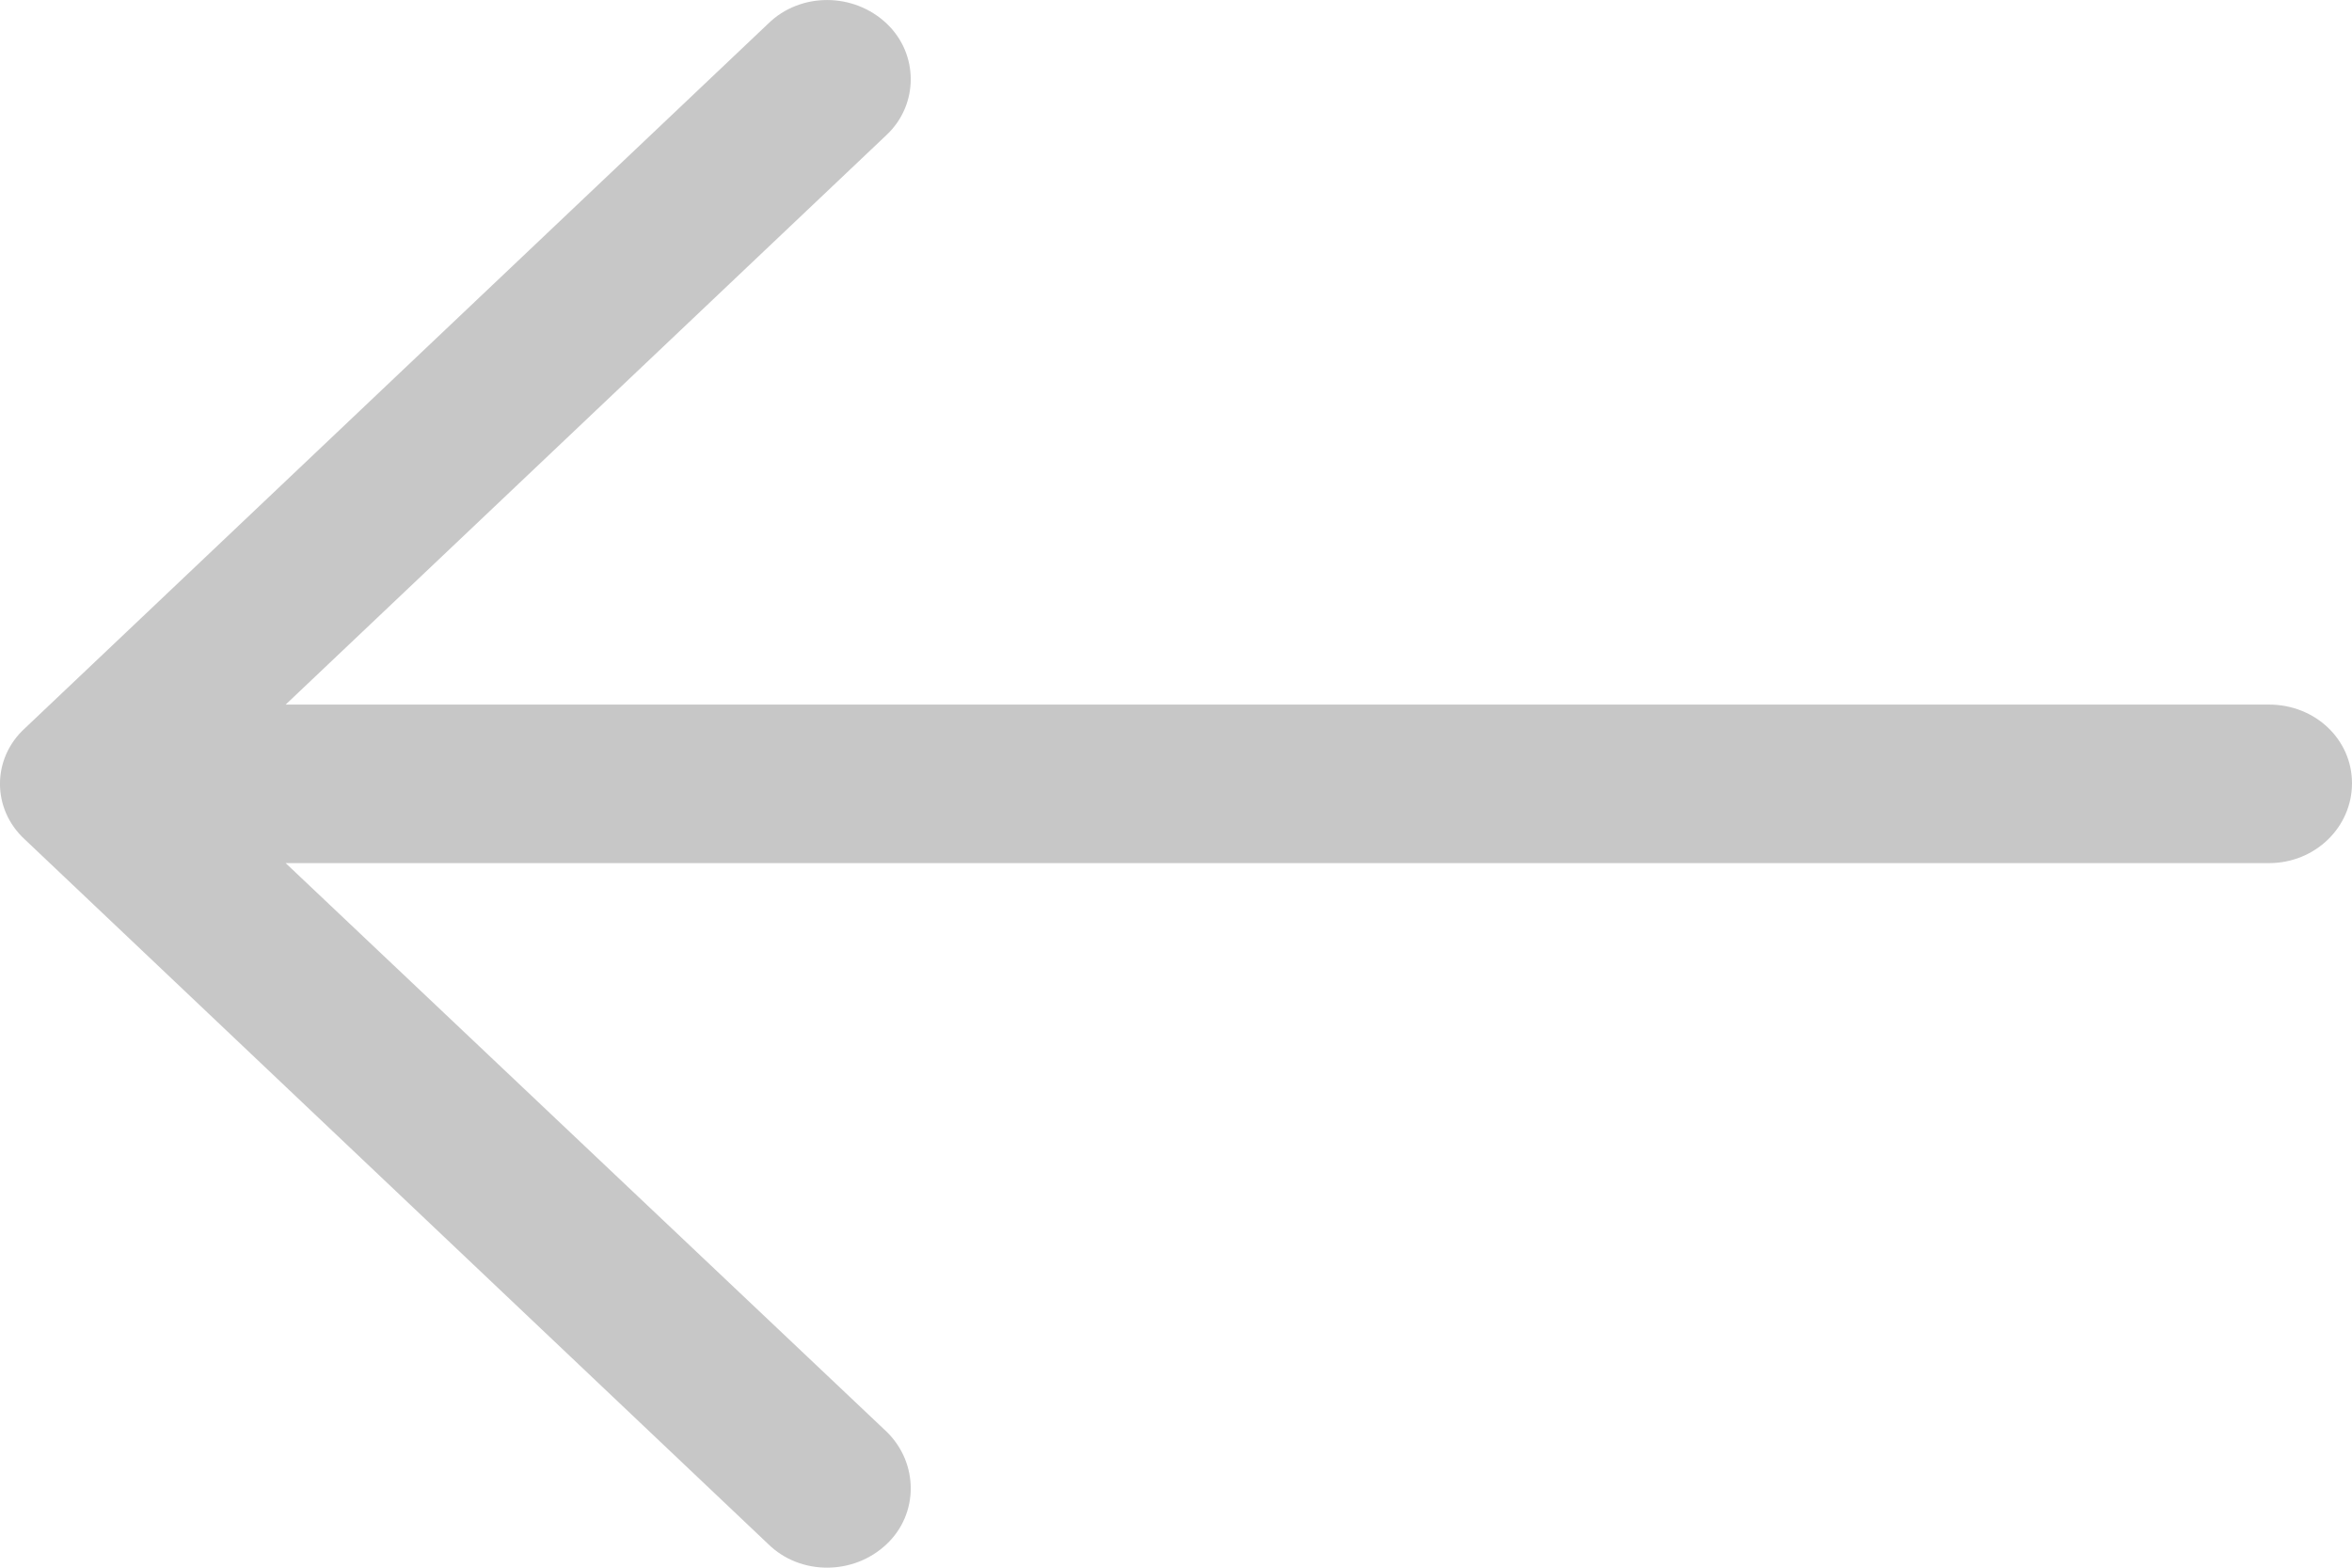
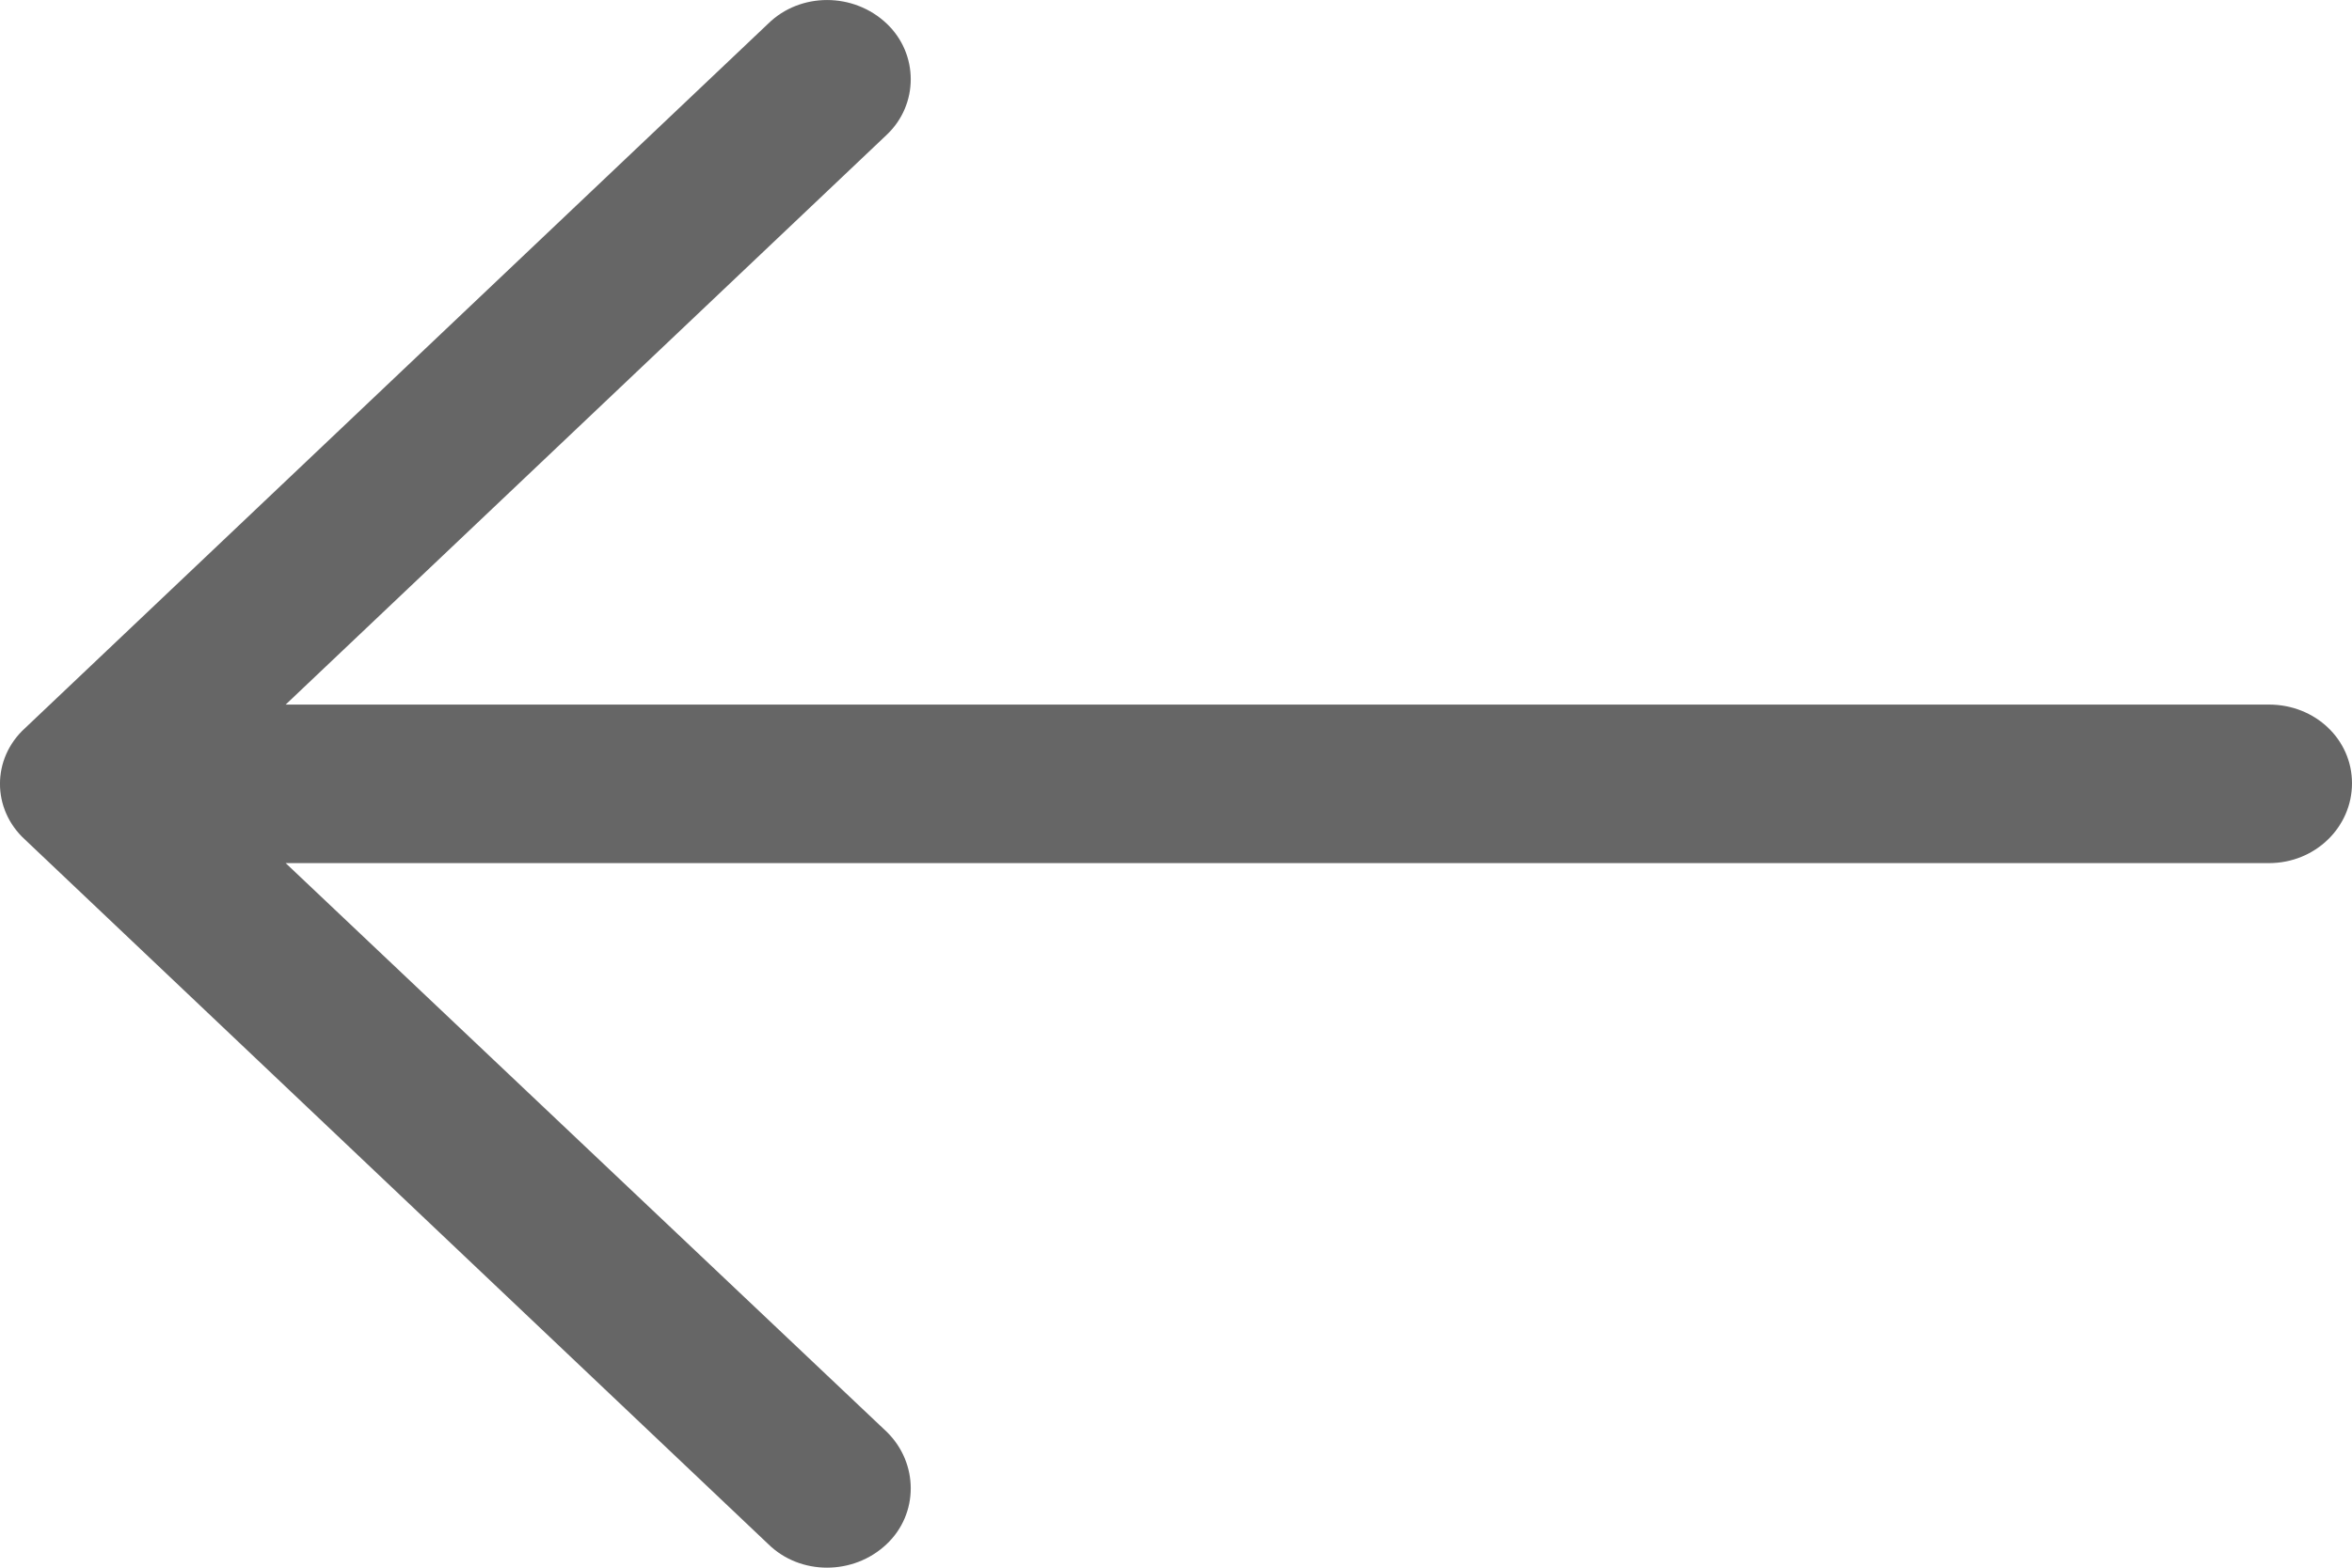
<svg xmlns="http://www.w3.org/2000/svg" width="24" height="16" viewBox="0 0 24 16" fill="none">
  <g id="Group 16">
    <g id="flecha-correcta 1">
-       <path id="Vector" d="M7.839 0.241C8.166 -0.08 8.71 -0.08 9.048 0.241C9.375 0.551 9.375 1.067 9.048 1.376L2.915 7.191H23.153C23.625 7.191 24 7.547 24 7.994C24 8.442 23.625 8.809 23.153 8.809H2.915L9.048 14.613C9.375 14.933 9.375 15.45 9.048 15.759C8.71 16.08 8.165 16.08 7.839 15.759L0.254 8.568C-0.085 8.258 -0.085 7.742 0.254 7.433L7.839 0.241Z" fill="#C7C7C7" />
+       <path id="Vector" d="M7.839 0.241C8.166 -0.08 8.71 -0.08 9.048 0.241C9.375 0.551 9.375 1.067 9.048 1.376L2.915 7.191H23.153C23.625 7.191 24 7.547 24 7.994C24 8.442 23.625 8.809 23.153 8.809H2.915L9.048 14.613C9.375 14.933 9.375 15.45 9.048 15.759C8.71 16.08 8.165 16.08 7.839 15.759L0.254 8.568C-0.085 8.258 -0.085 7.742 0.254 7.433L7.839 0.241Z" fill="#666666" />
    </g>
  </g>
</svg>
